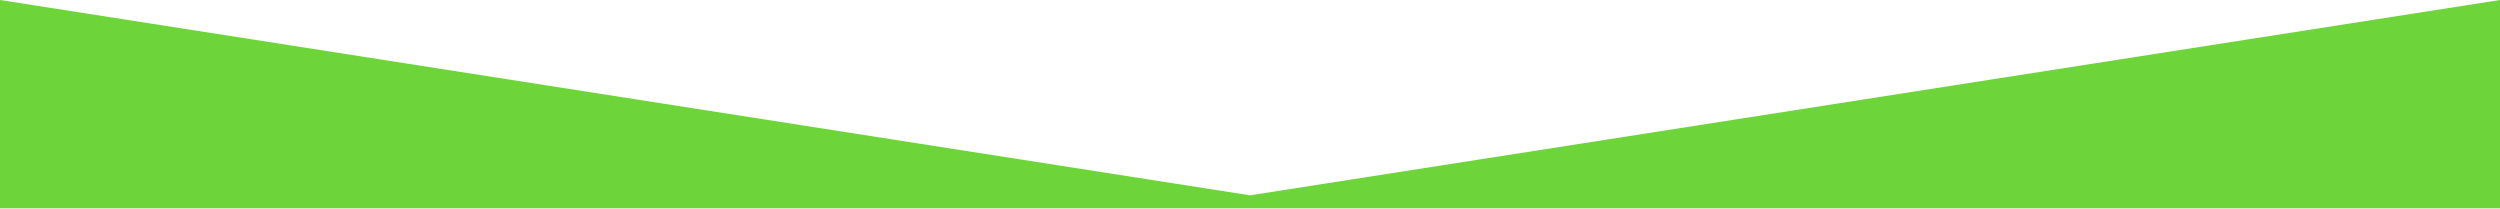
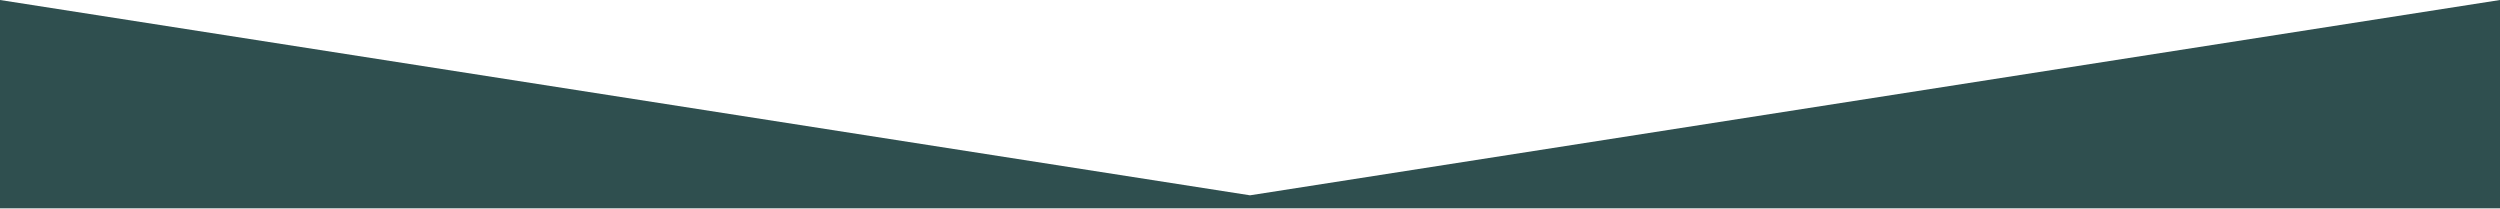
<svg xmlns="http://www.w3.org/2000/svg" width="600px" height="50px" viewBox="0 0 600 50" version="1.1">
  <defs />
  <g id="Page-1" stroke="none" stroke-width="1" fill="none" fill-rule="evenodd">
-     <g id="green-triangle" fill="#6DD53A">
+     <g id="green-triangle" fill="#2f4f4f">
      <path d="M300,50 L0,50 L0,0 L300,46.875 L600,0 L600,50 L300,50 Z" id="Rectangle-1" />
    </g>
  </g>
</svg>
